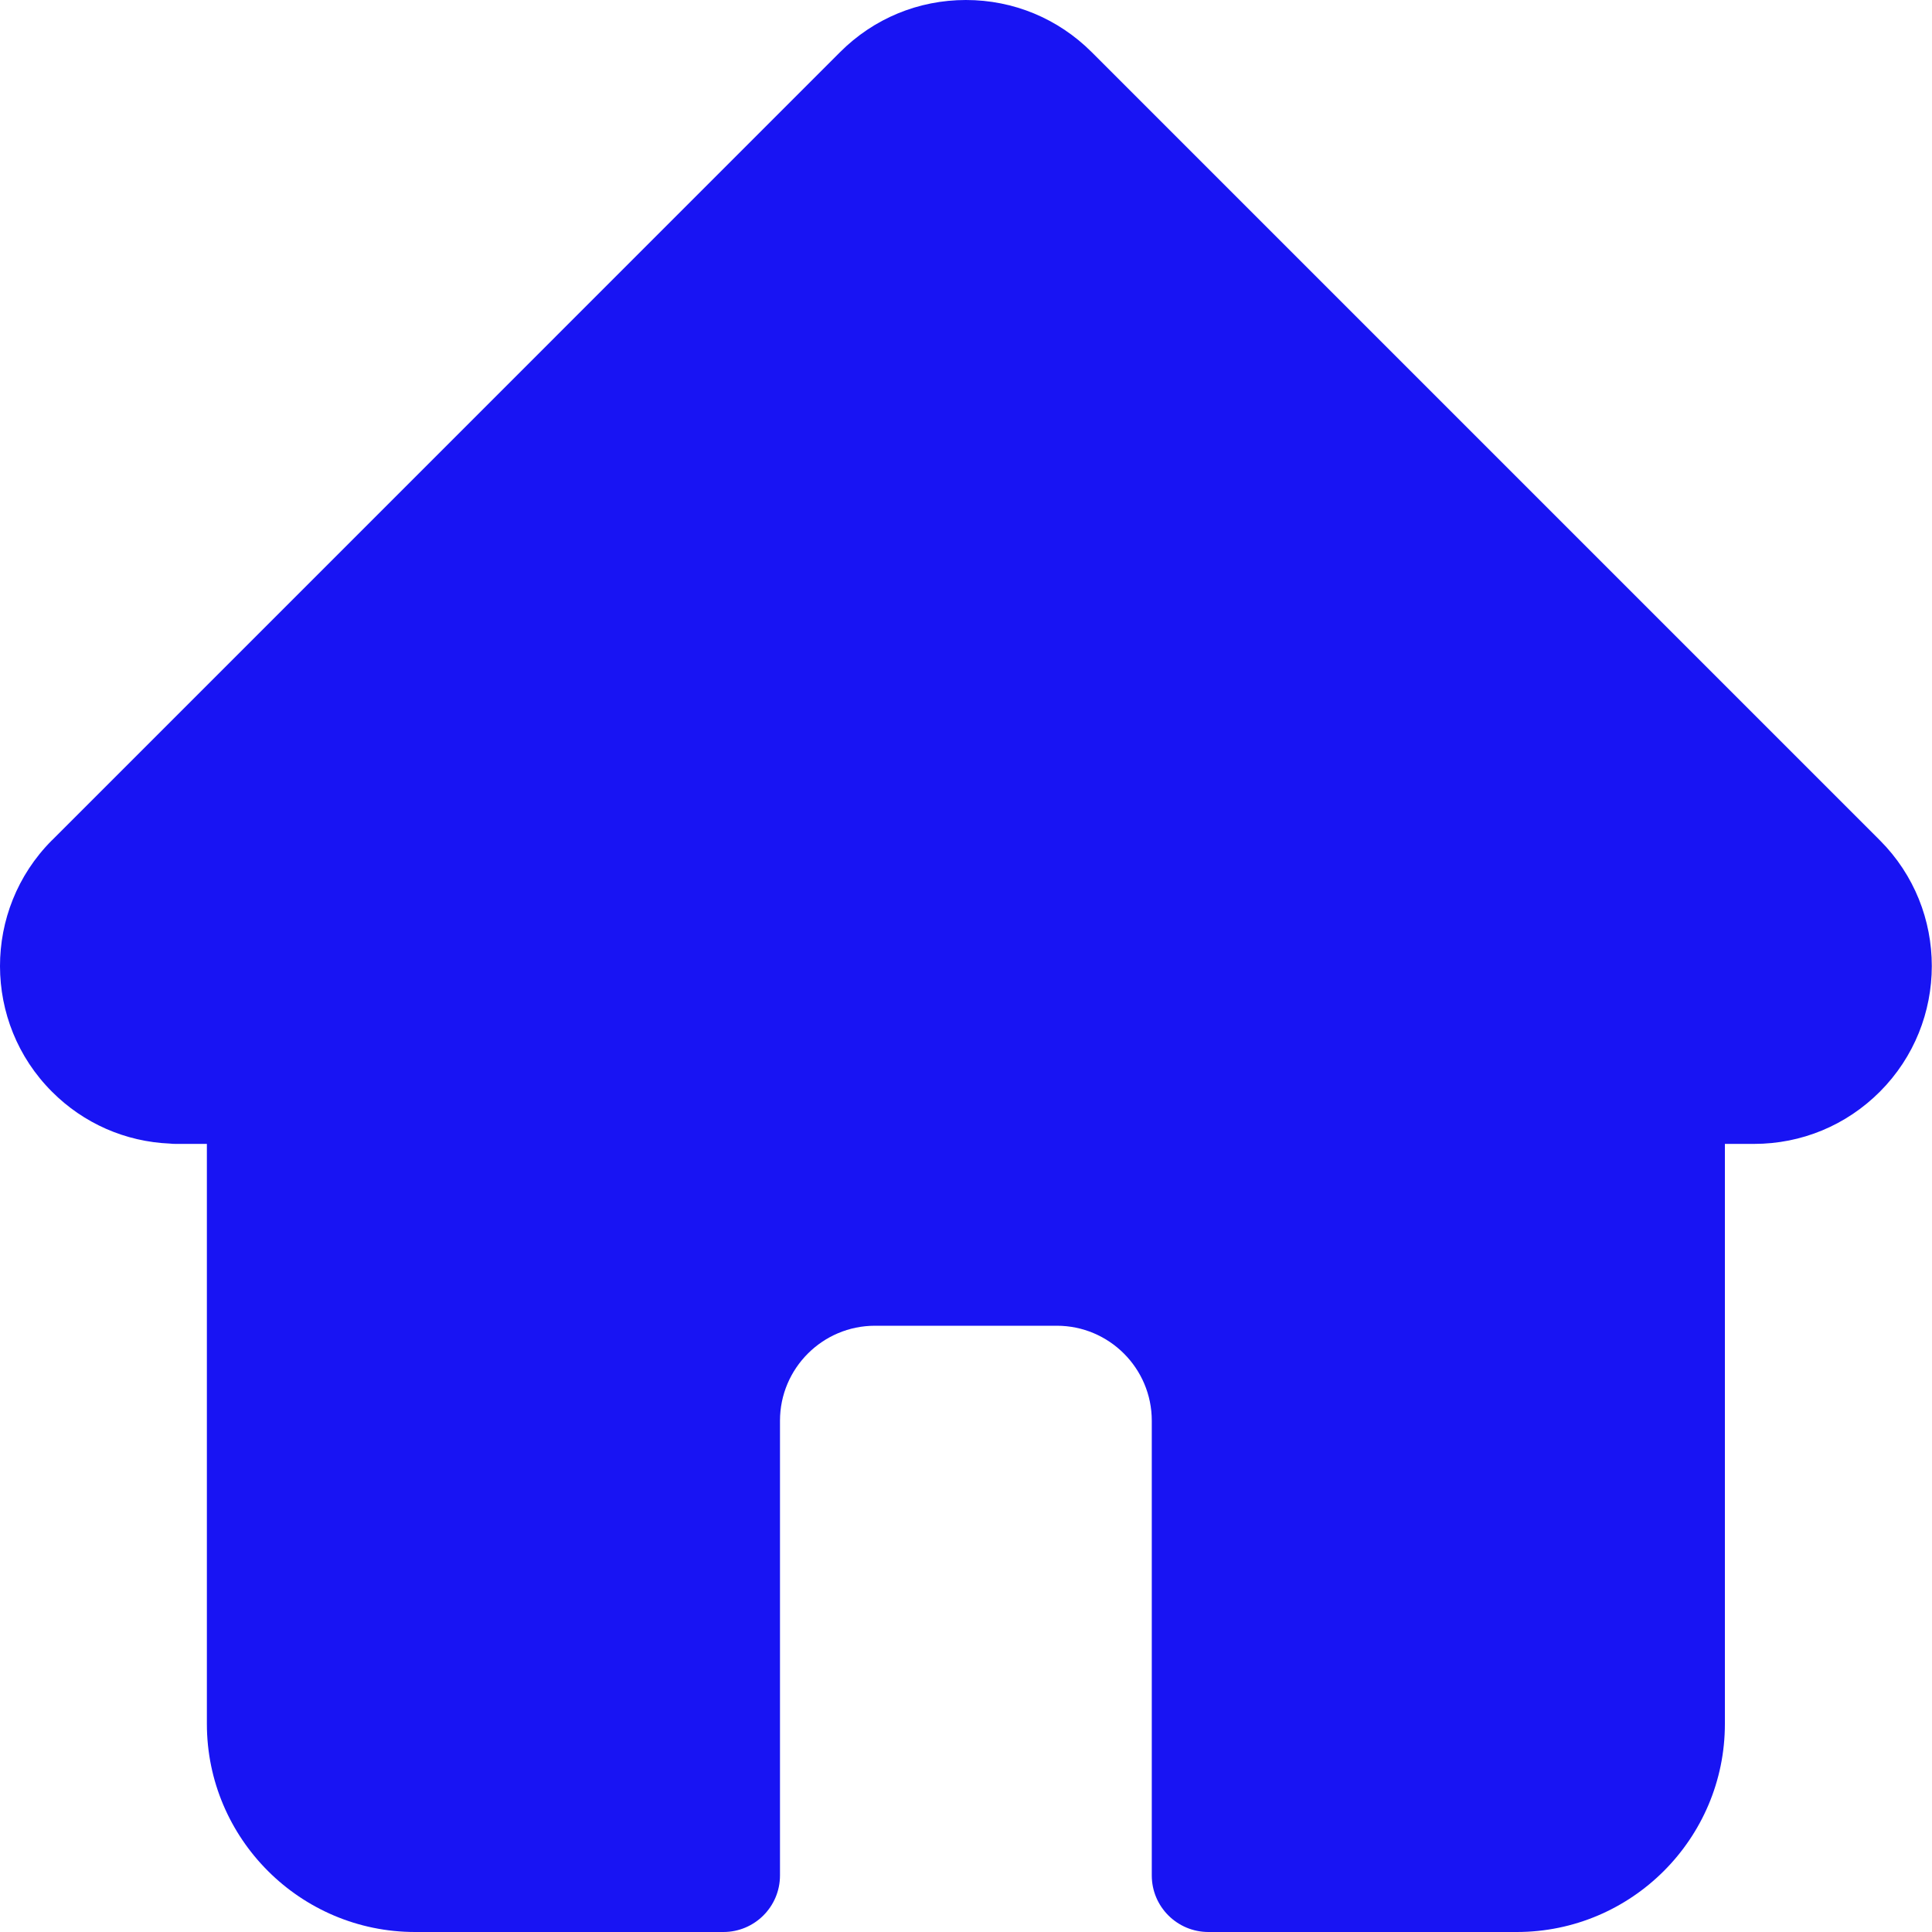
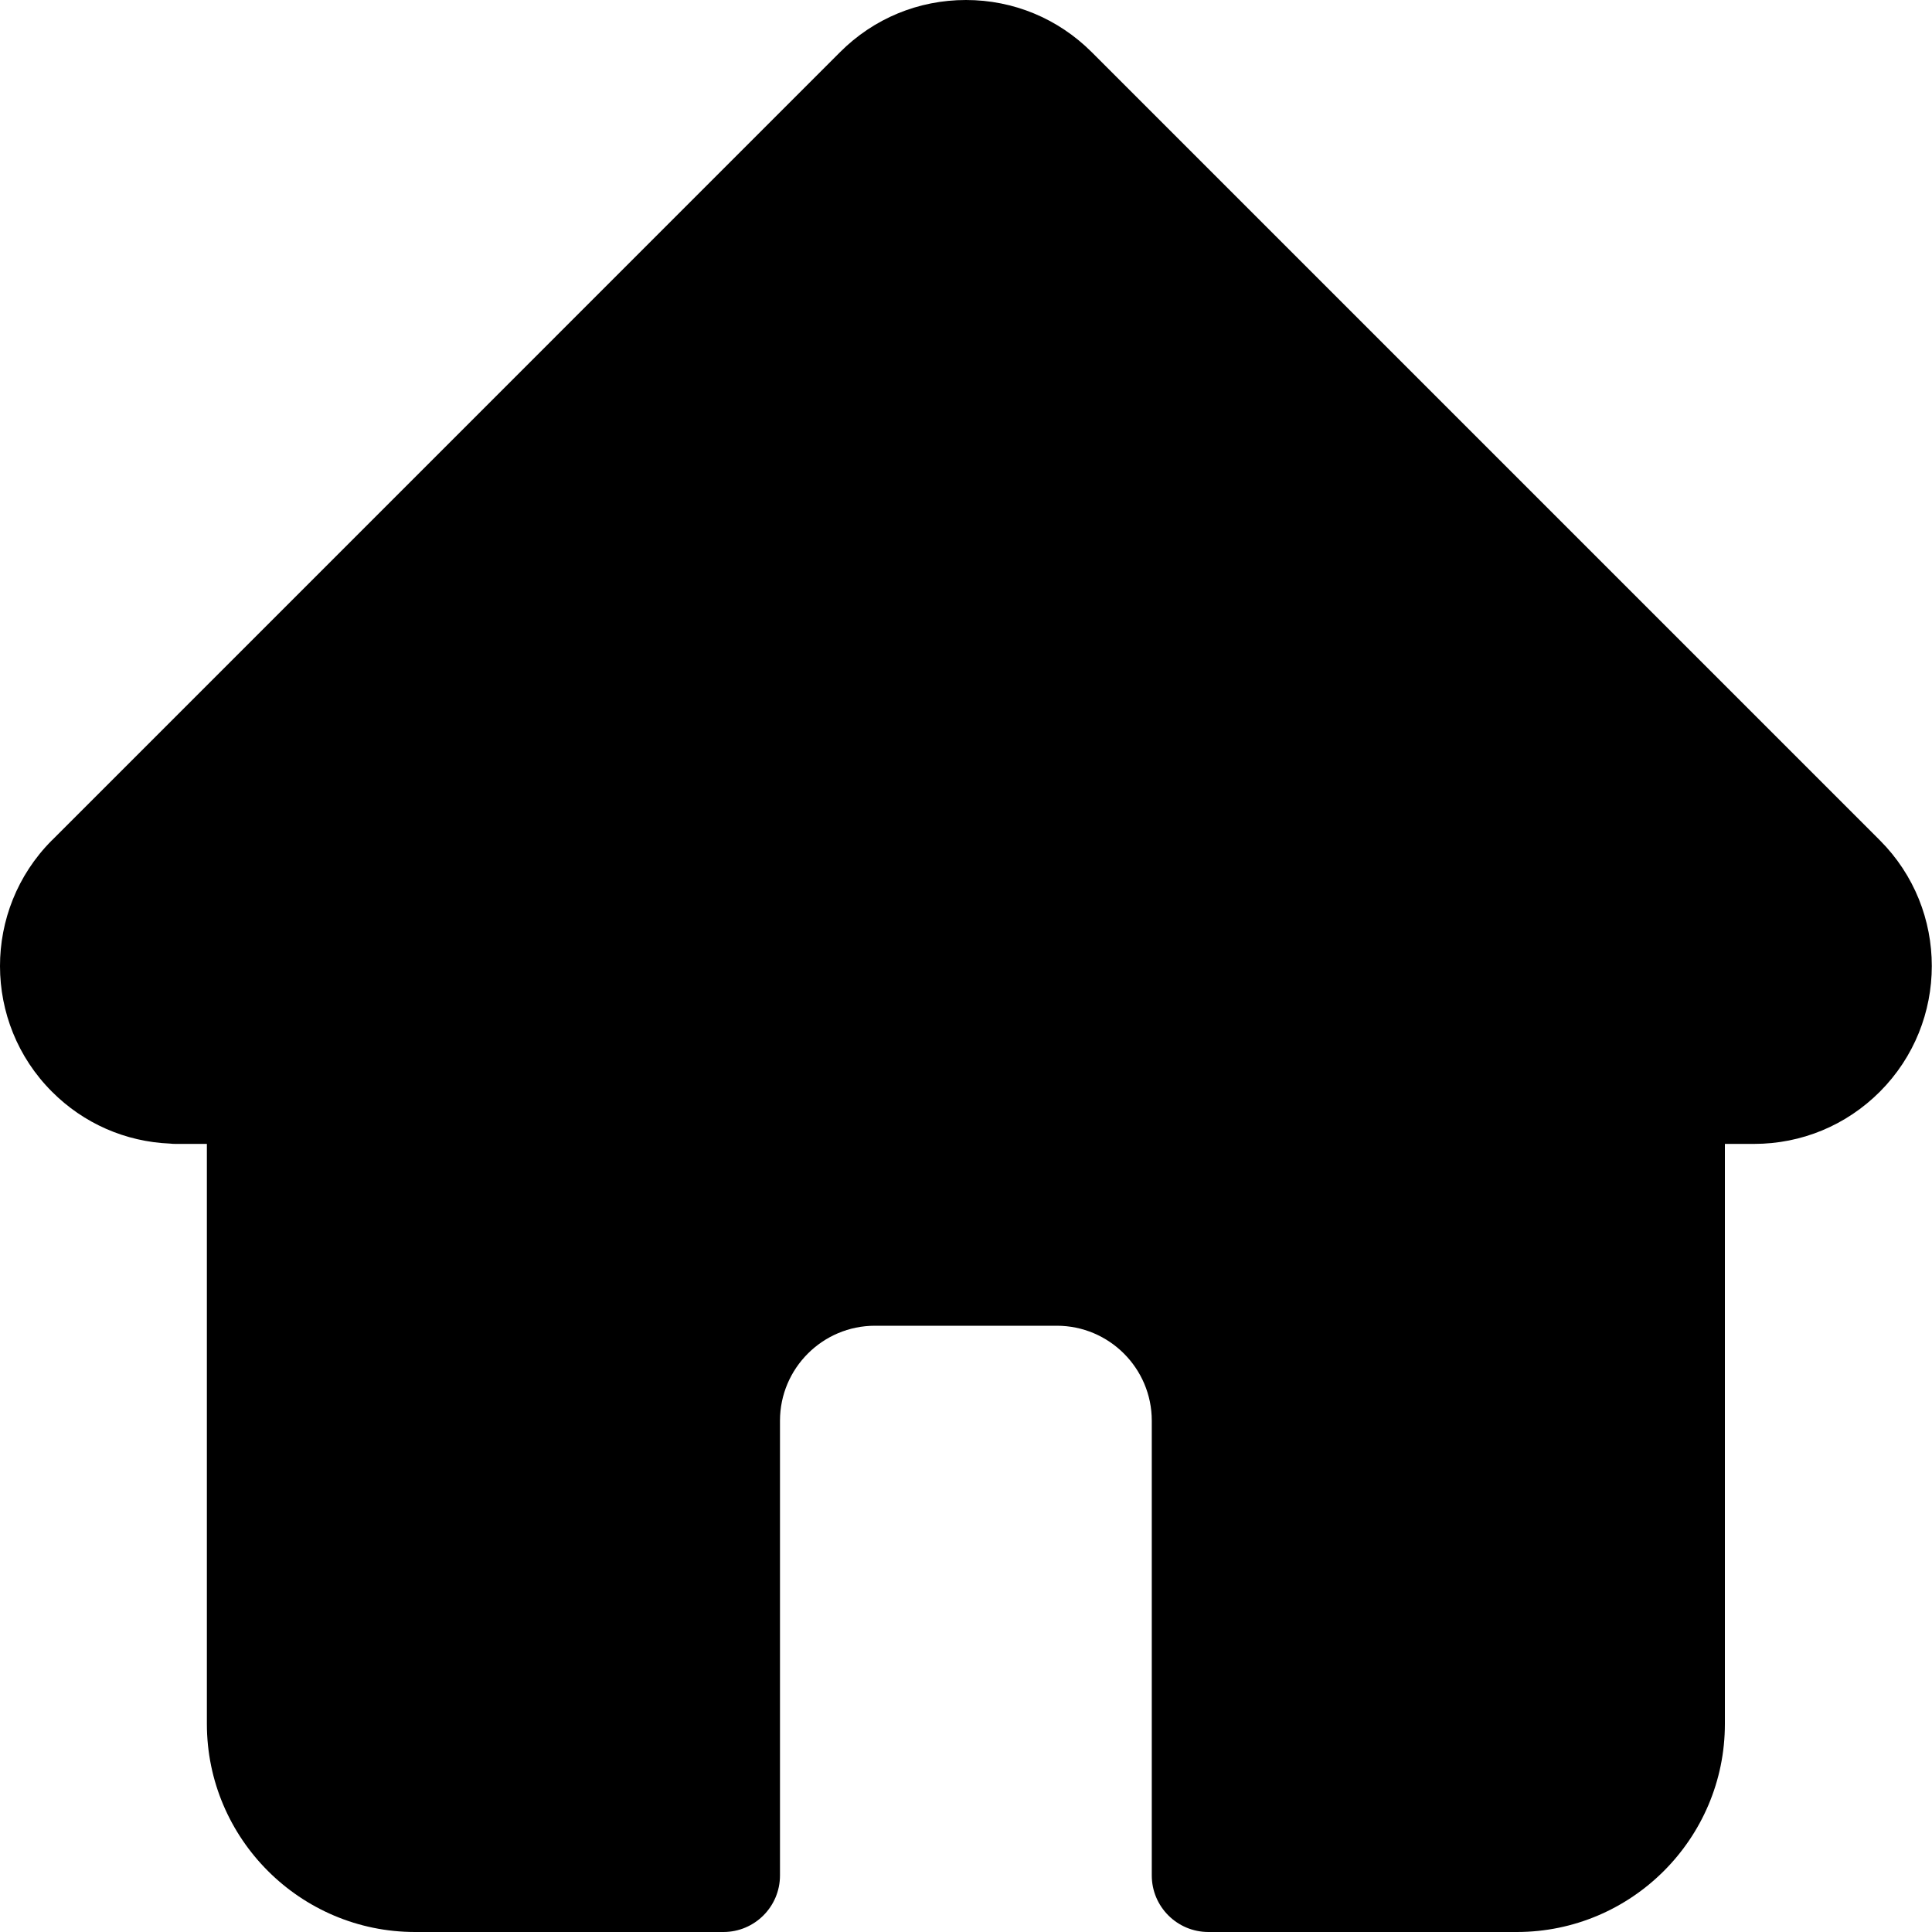
<svg xmlns="http://www.w3.org/2000/svg" width="25" height="25" viewBox="0 0 25 25" fill="none">
-   <path d="M24.326 10.874C24.325 10.873 24.325 10.873 24.324 10.872L14.126 0.674C13.691 0.24 13.114 0 12.499 0C11.884 0 11.306 0.239 10.871 0.674L0.679 10.867C0.675 10.87 0.672 10.874 0.668 10.877C-0.224 11.775 -0.223 13.232 0.673 14.127C1.082 14.537 1.622 14.774 2.2 14.798C2.223 14.801 2.247 14.802 2.271 14.802H2.677V22.307C2.677 23.792 3.886 25 5.371 25H9.361C9.765 25 10.093 24.672 10.093 24.268V18.384C10.093 17.706 10.645 17.155 11.322 17.155H13.675C14.353 17.155 14.904 17.706 14.904 18.384V24.268C14.904 24.672 15.232 25 15.637 25H19.627C21.112 25 22.32 23.792 22.32 22.307V14.802H22.697C23.312 14.802 23.89 14.562 24.325 14.127C25.221 13.23 25.222 11.771 24.326 10.874Z" fill="#1814F3" />
+   <path d="M24.326 10.874C24.325 10.873 24.325 10.873 24.324 10.872L14.126 0.674C13.691 0.24 13.114 0 12.499 0C11.884 0 11.306 0.239 10.871 0.674L0.679 10.867C0.675 10.87 0.672 10.874 0.668 10.877C-0.224 11.775 -0.223 13.232 0.673 14.127C1.082 14.537 1.622 14.774 2.2 14.798C2.223 14.801 2.247 14.802 2.271 14.802H2.677V22.307C2.677 23.792 3.886 25 5.371 25H9.361C9.765 25 10.093 24.672 10.093 24.268V18.384C10.093 17.706 10.645 17.155 11.322 17.155H13.675C14.353 17.155 14.904 17.706 14.904 18.384V24.268C14.904 24.672 15.232 25 15.637 25H19.627C21.112 25 22.32 23.792 22.32 22.307V14.802H22.697C23.312 14.802 23.89 14.562 24.325 14.127C25.221 13.23 25.222 11.771 24.326 10.874Z" fill="currentColor" />
</svg>
